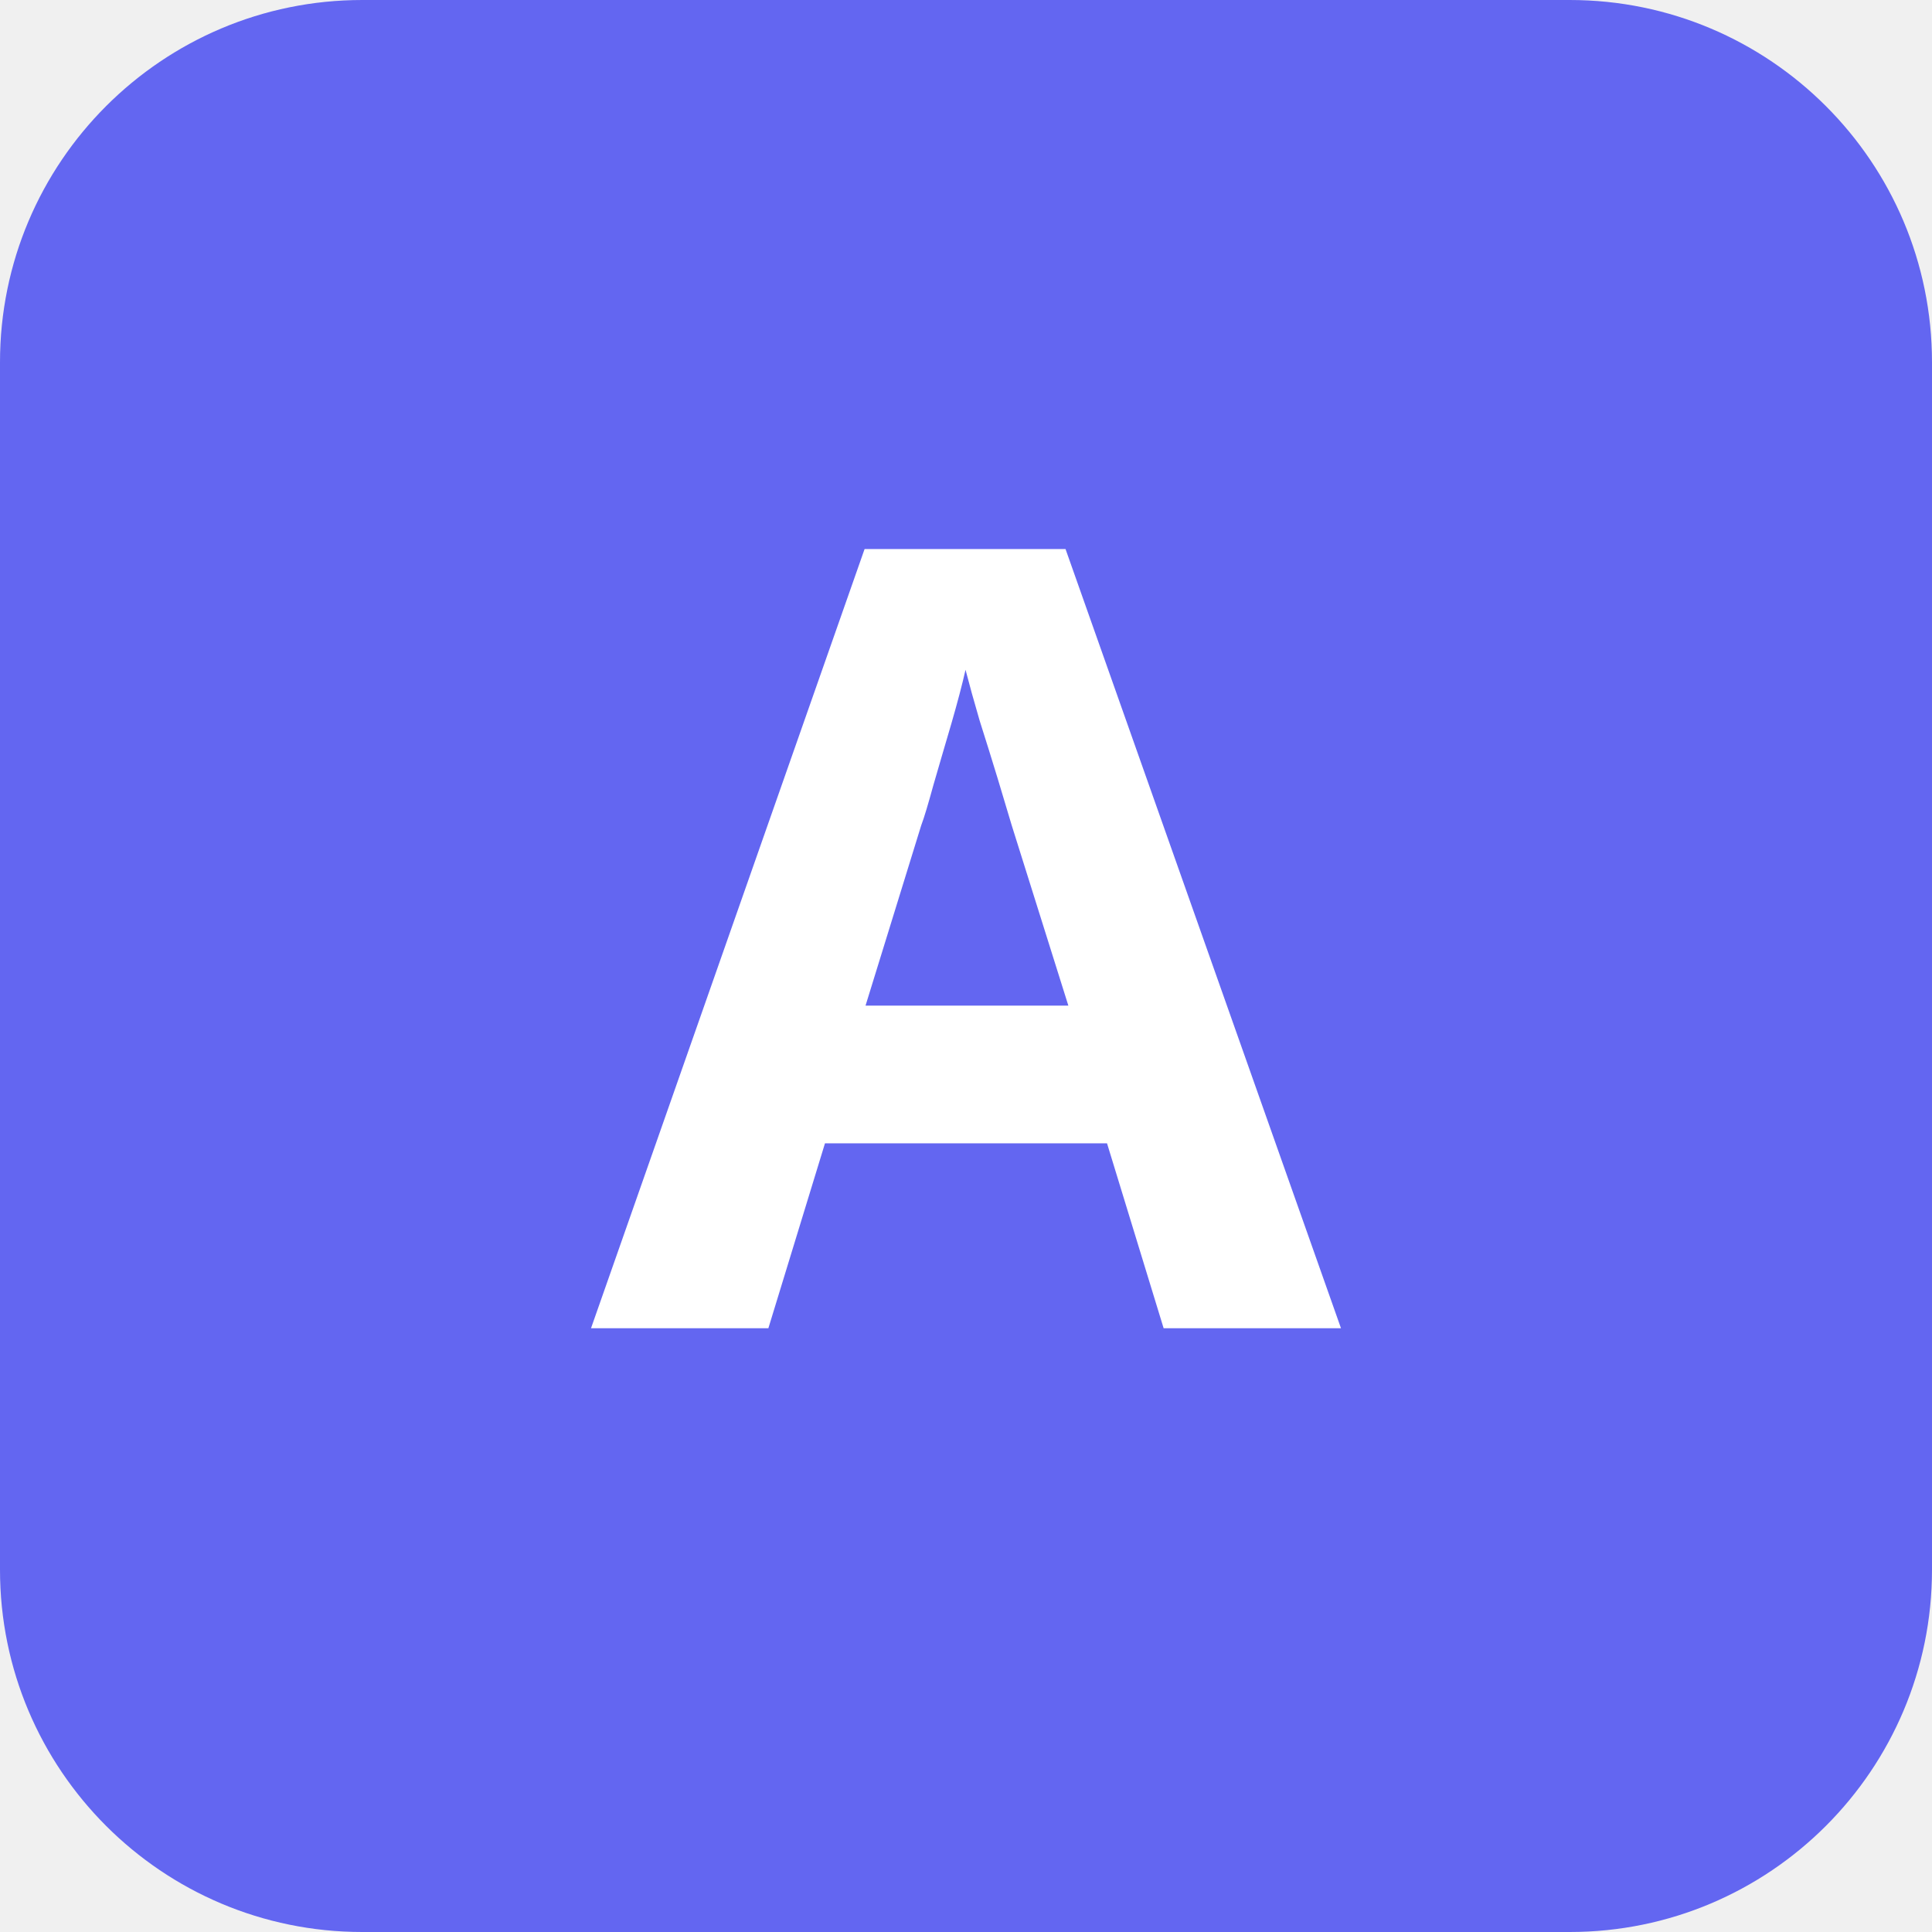
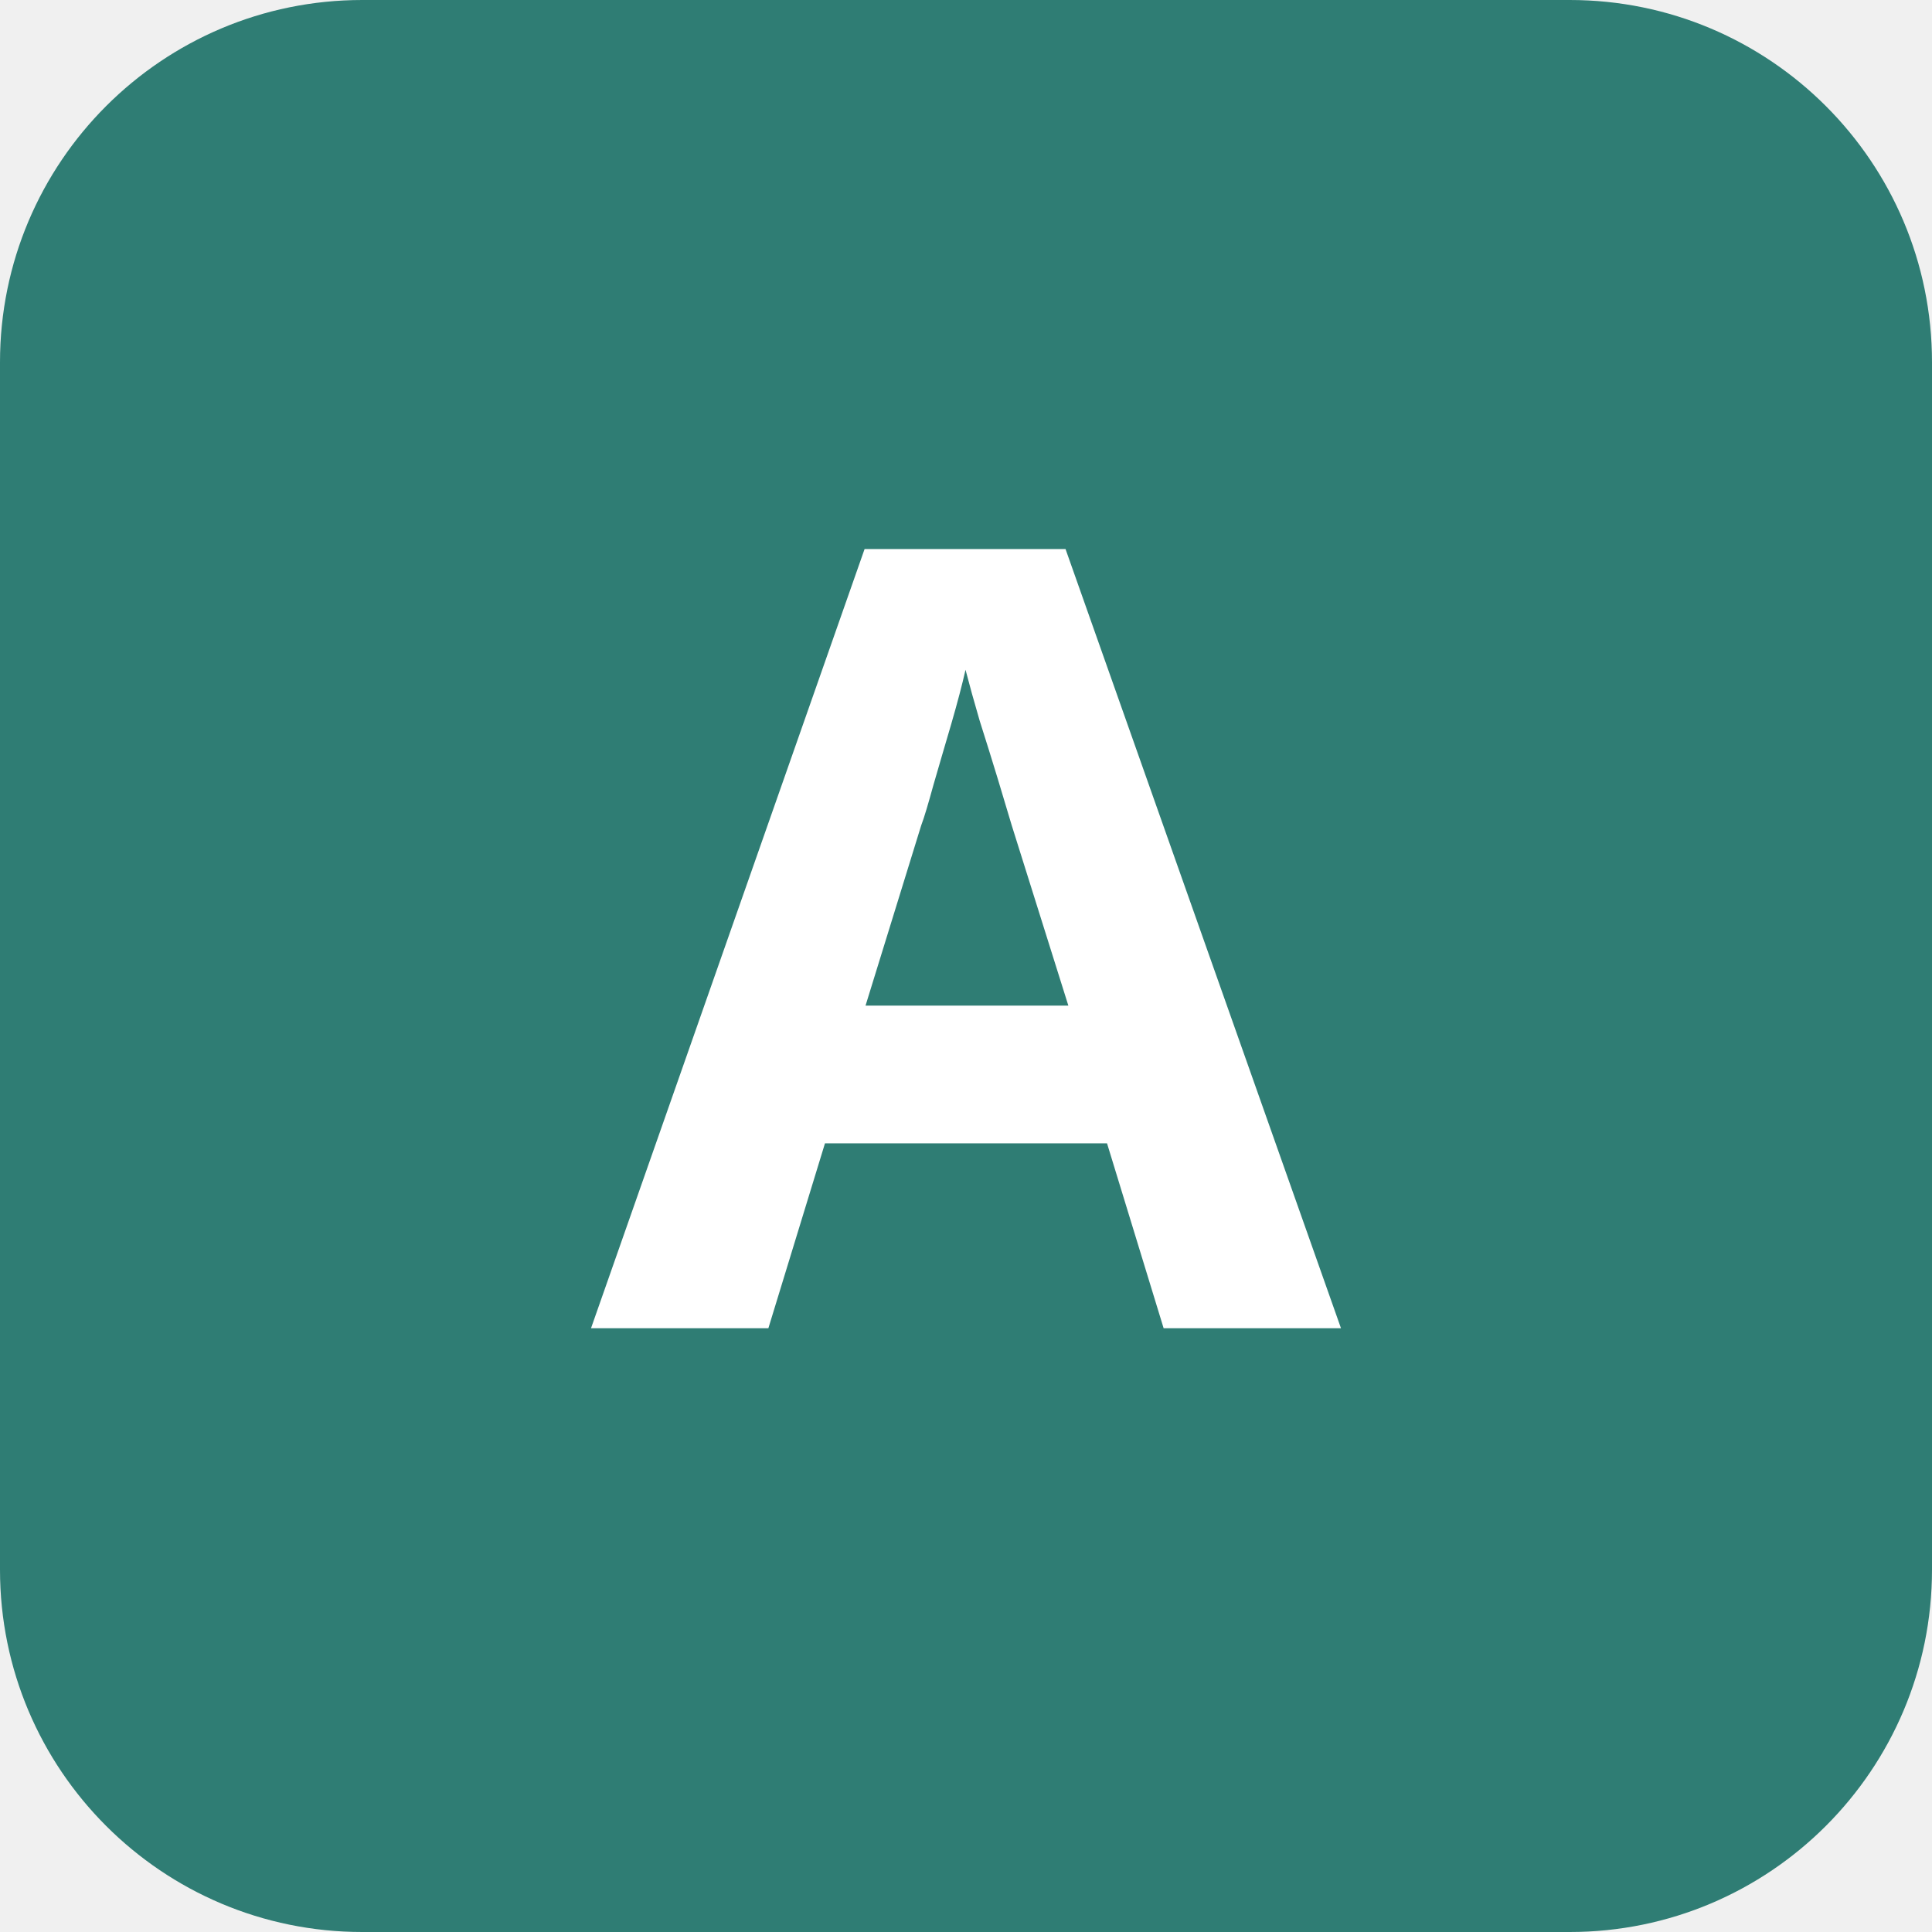
<svg xmlns="http://www.w3.org/2000/svg" viewBox="0 0 32 32">
-   <rect width="32" height="32" rx="6" fill="#6366f1" />
+   <rect width="32" height="32" rx="6" fill="#2f7d74" />
  <text x="16" y="22" text-anchor="middle" font-family="system-ui" font-weight="700" font-size="18" fill="white">A</text>
</svg>
